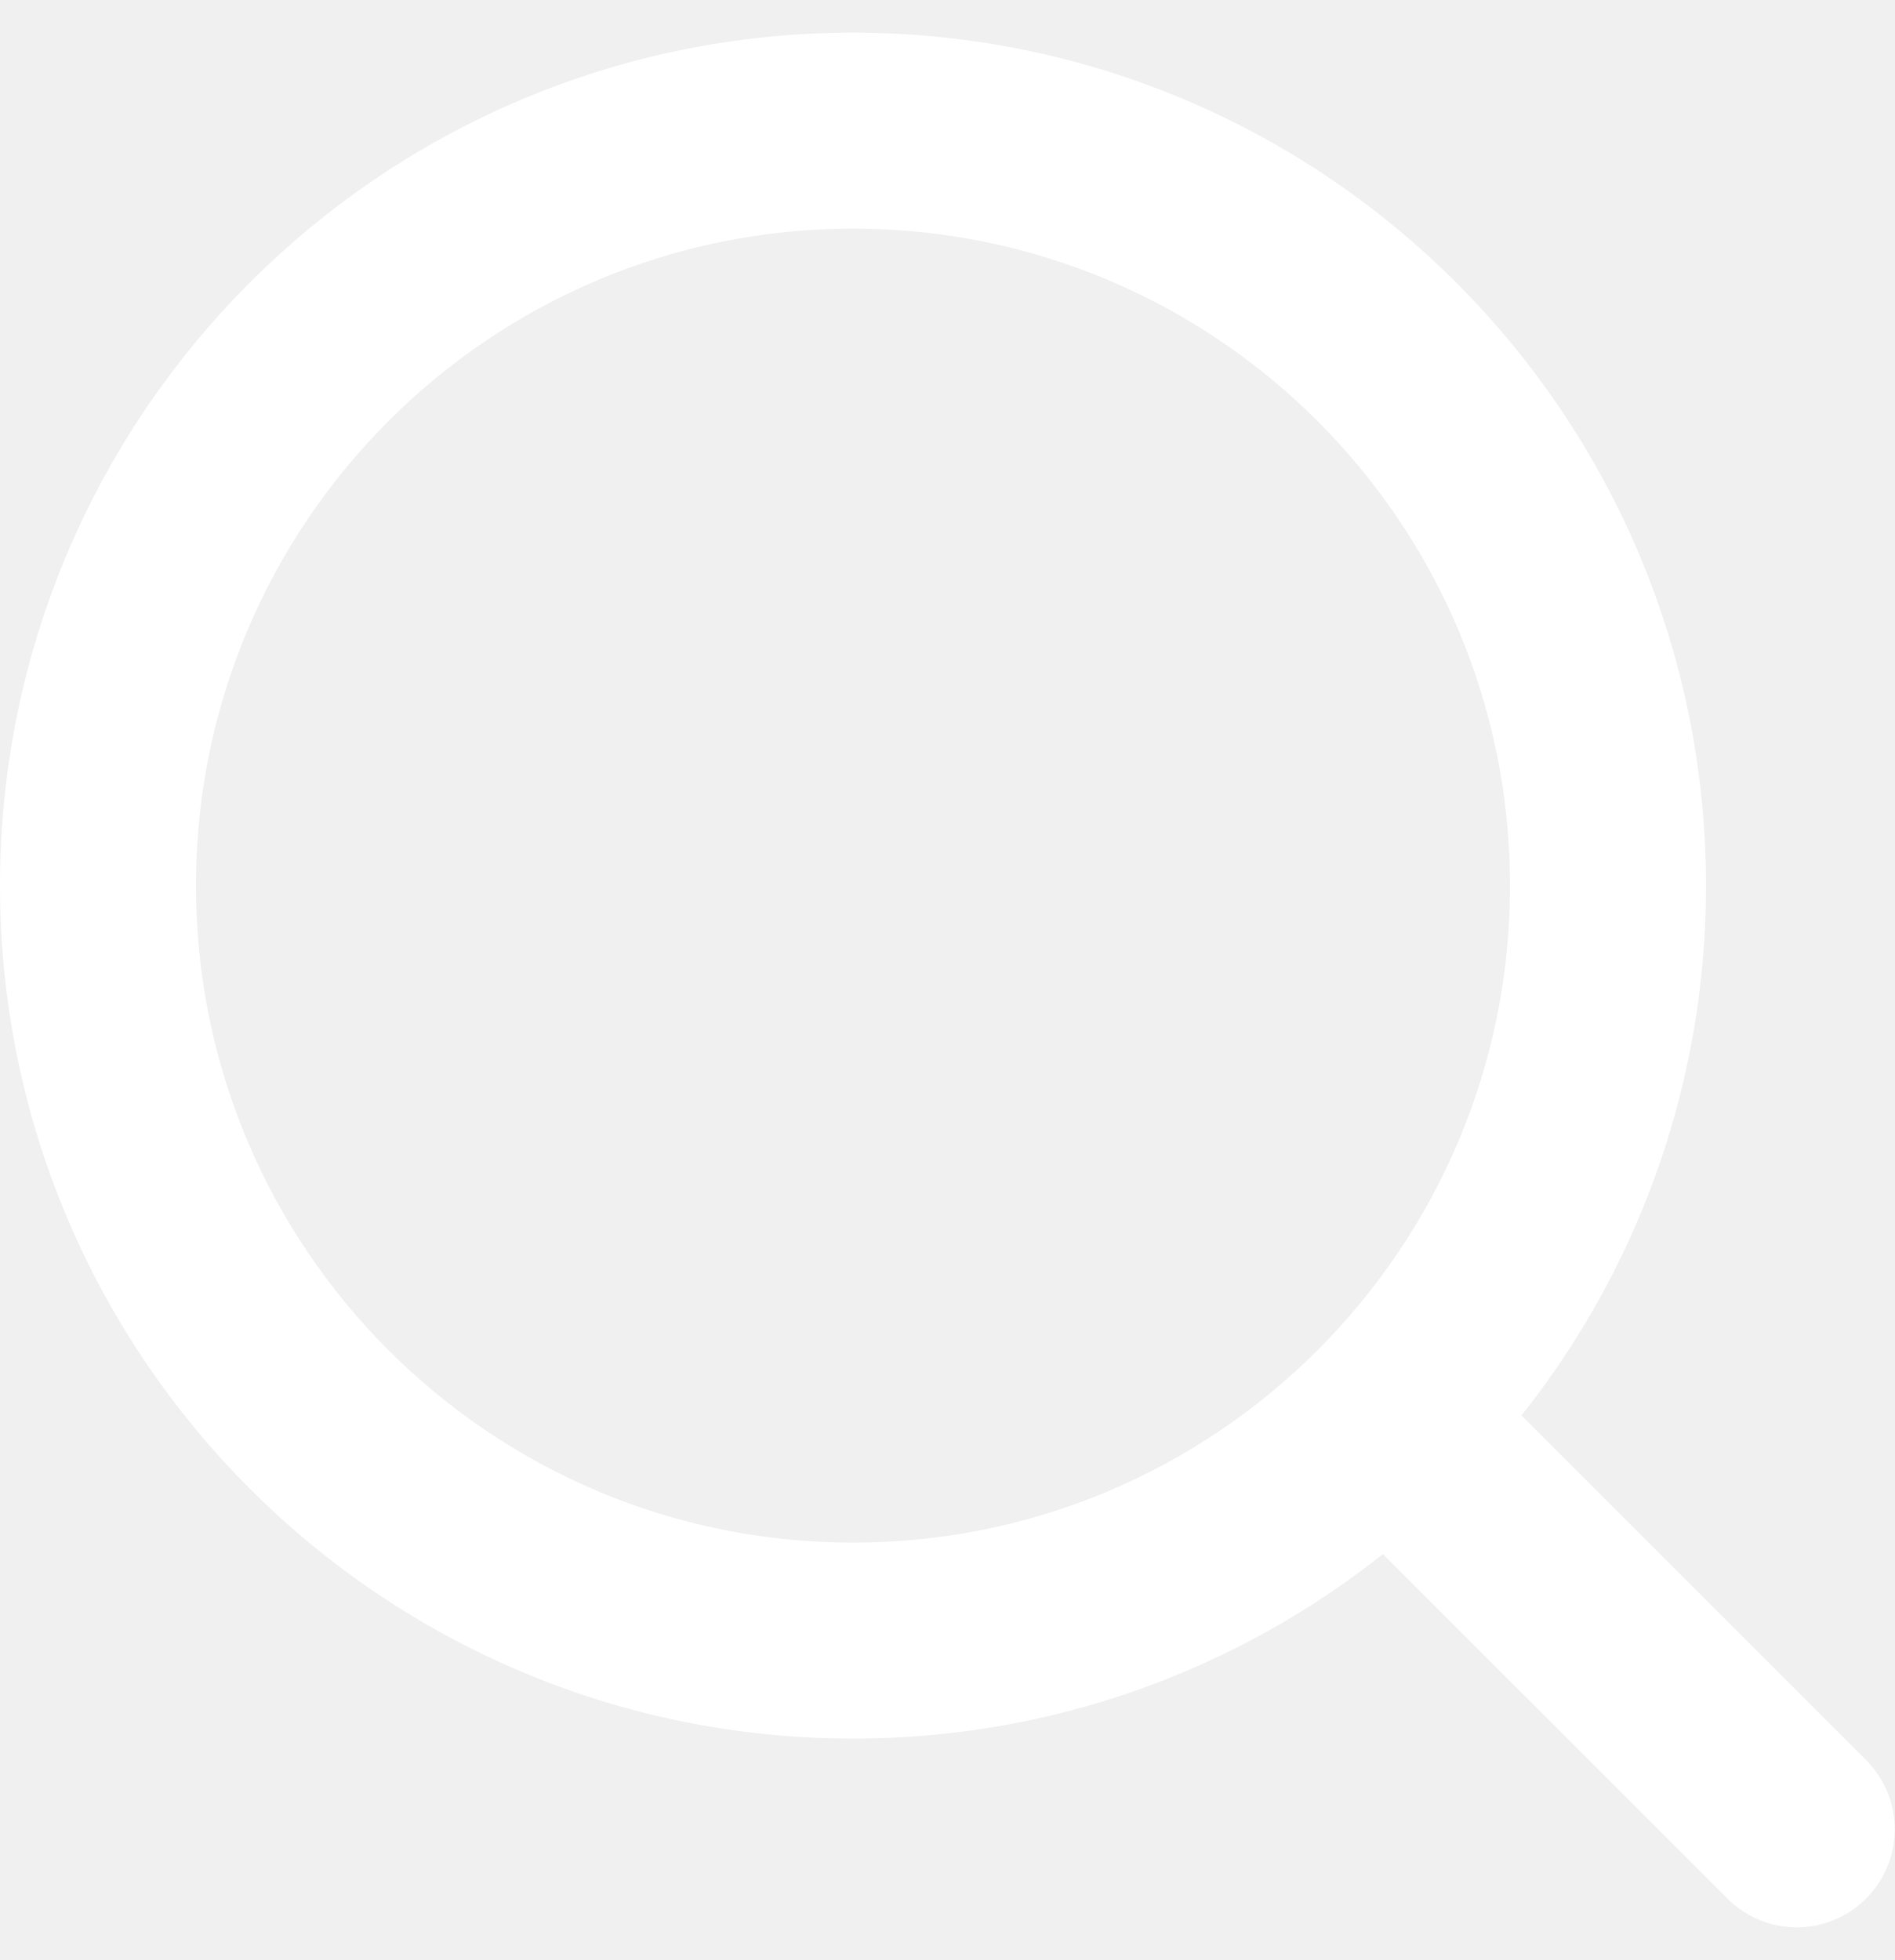
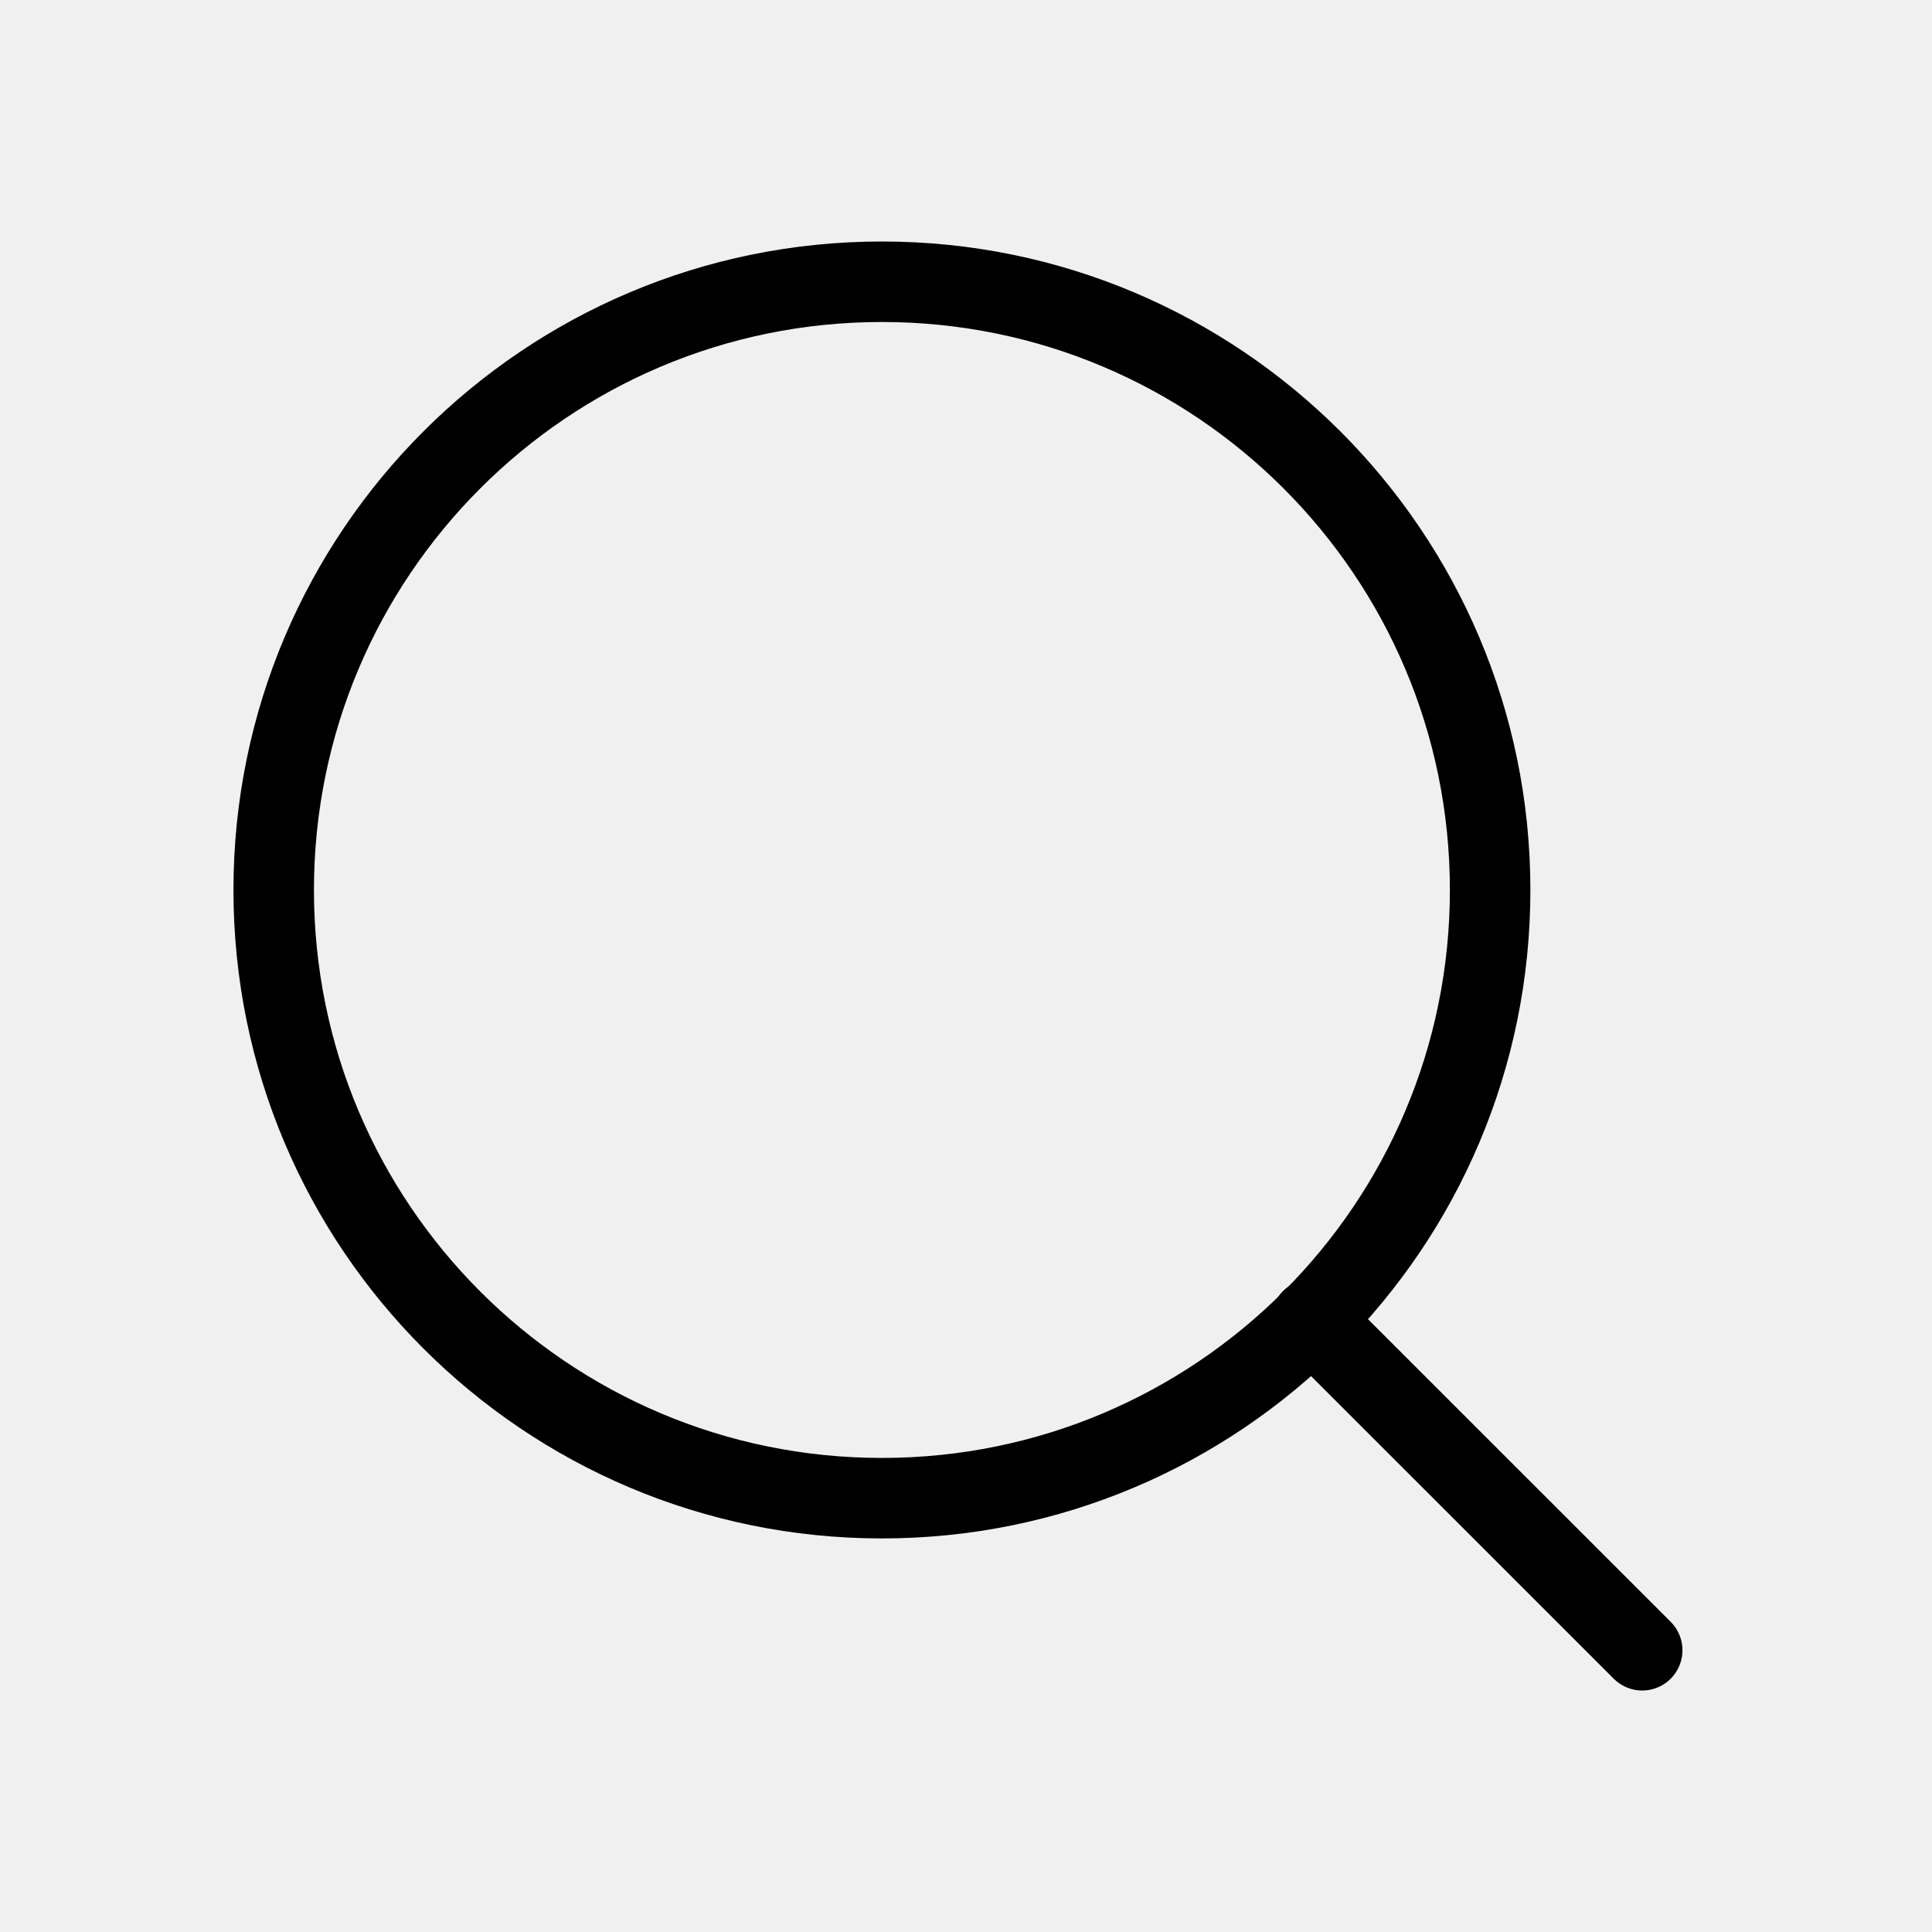
- <svg xmlns="http://www.w3.org/2000/svg" width="29" height="30" viewBox="0 0 29 30" fill="none">
-   <path d="M13.056 25.111C19.438 25.111 24.611 19.938 24.611 13.556C24.611 7.174 19.438 2 13.056 2C6.674 2 1.5 7.174 1.5 13.556C1.5 19.938 6.674 25.111 13.056 25.111Z" stroke="white" stroke-width="3" stroke-linecap="round" stroke-linejoin="round" />
-   <path d="M27.5 28L21.289 21.789" stroke="white" stroke-width="3" stroke-linecap="round" stroke-linejoin="round" />
+ <svg xmlns="http://www.w3.org/2000/svg" width="26" height="26" viewBox="0 0 24 22" fill="none">
+   <path d="M10.955 17.611C15.128 17.611 18.511 14.228 18.511 10.056C18.511 5.883 15.128 2.5 10.955 2.5C6.783 2.5 3.4 5.883 3.4 10.056C3.4 14.228 6.783 17.611 10.955 17.611Z" stroke="currentColor" stroke-linecap="round" stroke-linejoin="round" />
+   <path d="M20.4 19.5L16.291 15.392" stroke="currentColor" stroke-linecap="round" stroke-linejoin="round" />
</svg>
